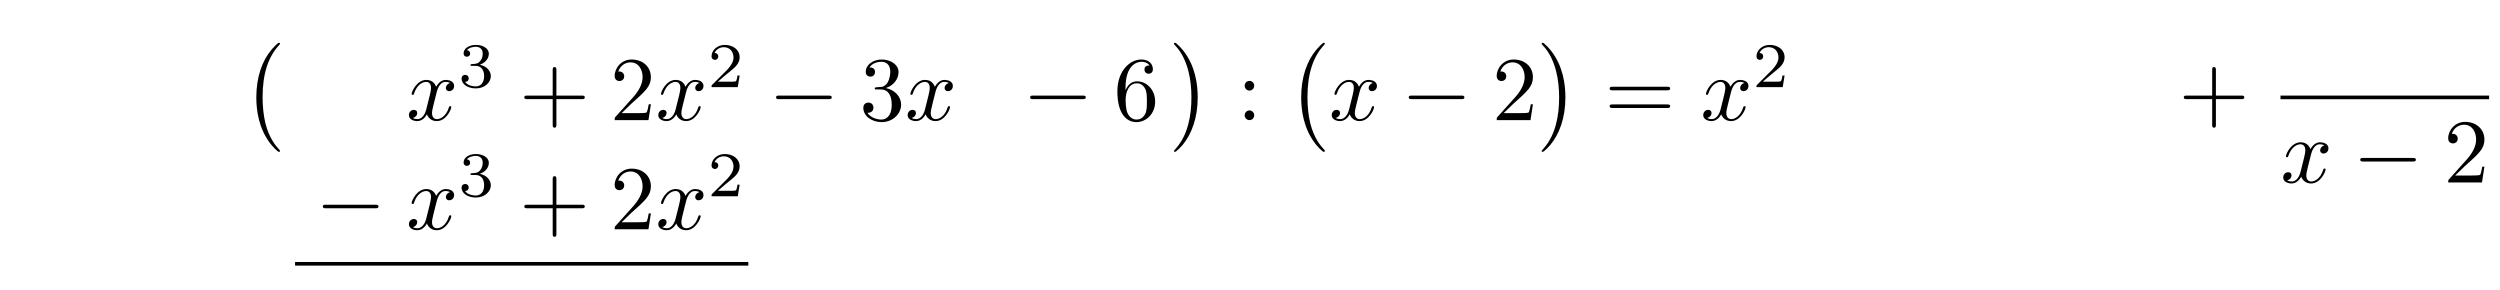
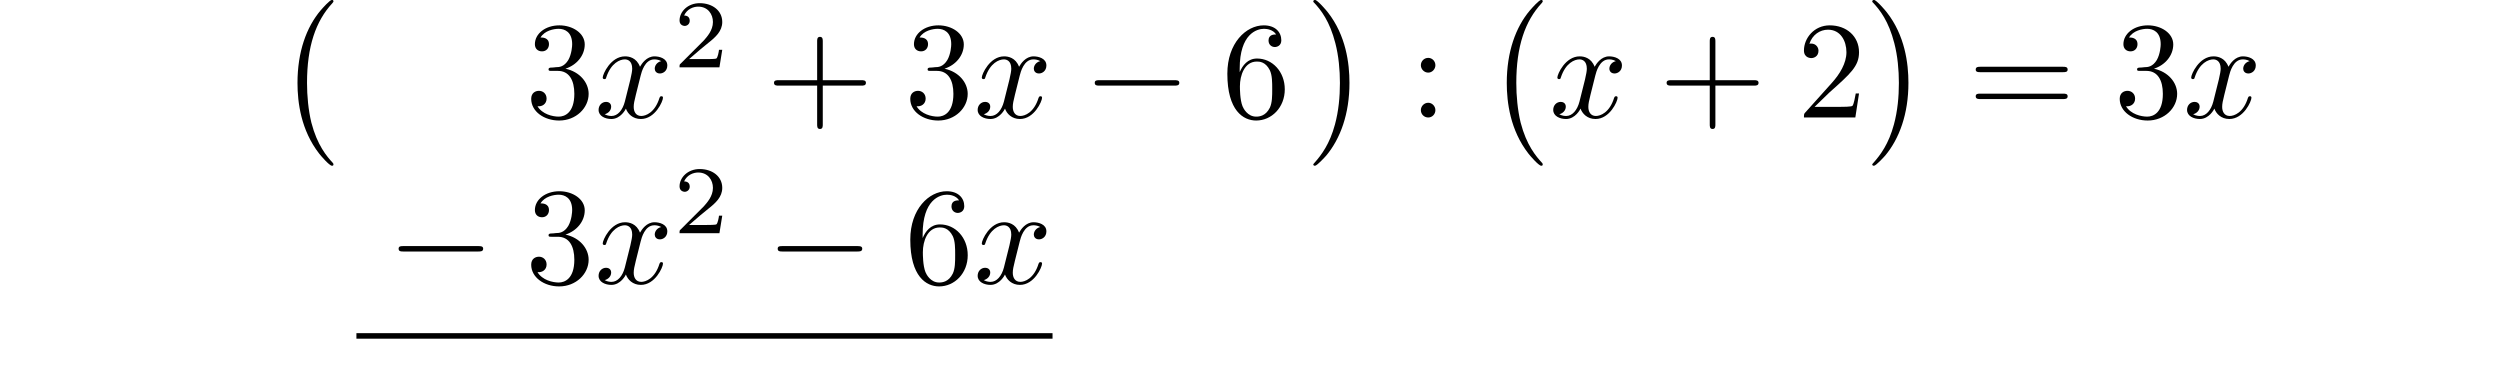
- <svg xmlns="http://www.w3.org/2000/svg" xmlns:xlink="http://www.w3.org/1999/xlink" width="273.904" height="31.691" viewBox="0 0 273.904 31.691">
+ <svg xmlns="http://www.w3.org/2000/svg" xmlns:xlink="http://www.w3.org/1999/xlink" width="180.182" height="26.999" viewBox="0 0 180.182 26.999">
  <defs>
    <g>
      <g id="glyph-0-0">
        <path d="M 4.109 11.453 C 4.109 11.422 4.094 11.391 4.078 11.359 C 3.625 10.875 2.938 10.062 2.516 8.438 C 2.297 7.531 2.203 6.516 2.203 5.578 C 2.203 2.953 2.828 1.125 4.031 -0.172 C 4.109 -0.266 4.109 -0.281 4.109 -0.297 C 4.109 -0.406 4.031 -0.406 4 -0.406 C 3.844 -0.406 3.312 0.203 3.188 0.344 C 2.156 1.562 1.516 3.344 1.516 5.578 C 1.516 6.984 1.766 8.984 3.078 10.672 C 3.172 10.797 3.812 11.547 4 11.547 C 4.031 11.547 4.109 11.547 4.109 11.453 Z M 4.109 11.453 " />
      </g>
      <g id="glyph-0-1">
        <path d="M 3.047 5.578 C 3.047 4.172 2.797 2.156 1.484 0.484 C 1.391 0.359 0.734 -0.406 0.562 -0.406 C 0.516 -0.406 0.438 -0.375 0.438 -0.297 C 0.438 -0.266 0.453 -0.234 0.5 -0.203 C 0.984 0.312 1.625 1.125 2.031 2.719 C 2.266 3.625 2.359 4.641 2.359 5.578 C 2.359 6.578 2.266 7.594 2 8.578 C 1.625 9.969 1.031 10.766 0.531 11.328 C 0.438 11.422 0.438 11.438 0.438 11.453 C 0.438 11.531 0.516 11.547 0.562 11.547 C 0.703 11.547 1.25 10.953 1.375 10.812 C 2.391 9.594 3.047 7.812 3.047 5.578 Z M 3.047 5.578 " />
      </g>
      <g id="glyph-1-0">
+         <path d="M 2.891 -3.516 C 3.703 -3.781 4.281 -4.469 4.281 -5.266 C 4.281 -6.078 3.406 -6.641 2.453 -6.641 C 1.453 -6.641 0.688 -6.047 0.688 -5.281 C 0.688 -4.953 0.906 -4.766 1.203 -4.766 C 1.5 -4.766 1.703 -4.984 1.703 -5.281 C 1.703 -5.766 1.234 -5.766 1.094 -5.766 C 1.391 -6.266 2.047 -6.391 2.406 -6.391 C 2.828 -6.391 3.375 -6.172 3.375 -5.281 C 3.375 -5.156 3.344 -4.578 3.094 -4.141 C 2.797 -3.656 2.453 -3.625 2.203 -3.625 C 2.125 -3.609 1.891 -3.594 1.812 -3.594 C 1.734 -3.578 1.672 -3.562 1.672 -3.469 C 1.672 -3.359 1.734 -3.359 1.906 -3.359 L 2.344 -3.359 C 3.156 -3.359 3.531 -2.688 3.531 -1.703 C 3.531 -0.344 2.844 -0.062 2.406 -0.062 C 1.969 -0.062 1.219 -0.234 0.875 -0.812 C 1.219 -0.766 1.531 -0.984 1.531 -1.359 C 1.531 -1.719 1.266 -1.922 0.984 -1.922 C 0.734 -1.922 0.422 -1.781 0.422 -1.344 C 0.422 -0.438 1.344 0.219 2.438 0.219 C 3.656 0.219 4.562 -0.688 4.562 -1.703 C 4.562 -2.516 3.922 -3.297 2.891 -3.516 Z M 2.891 -3.516 " />
+       </g>
+       <g id="glyph-1-1">
+         <path d="M 4.078 -2.297 L 6.859 -2.297 C 7 -2.297 7.188 -2.297 7.188 -2.5 C 7.188 -2.688 7 -2.688 6.859 -2.688 L 4.078 -2.688 L 4.078 -5.484 C 4.078 -5.625 4.078 -5.812 3.875 -5.812 C 3.672 -5.812 3.672 -5.625 3.672 -5.484 L 3.672 -2.688 L 0.891 -2.688 C 0.75 -2.688 0.562 -2.688 0.562 -2.5 C 0.562 -2.297 0.75 -2.297 0.891 -2.297 L 3.672 -2.297 L 3.672 0.5 C 3.672 0.641 3.672 0.828 3.875 0.828 C 4.078 0.828 4.078 0.641 4.078 0.5 Z M 4.078 -2.297 " />
+       </g>
+       <g id="glyph-1-2">
+         <path d="M 1.312 -3.266 L 1.312 -3.516 C 1.312 -6.031 2.547 -6.391 3.062 -6.391 C 3.297 -6.391 3.719 -6.328 3.938 -5.984 C 3.781 -5.984 3.391 -5.984 3.391 -5.547 C 3.391 -5.234 3.625 -5.078 3.844 -5.078 C 4 -5.078 4.312 -5.172 4.312 -5.562 C 4.312 -6.156 3.875 -6.641 3.047 -6.641 C 1.766 -6.641 0.422 -5.359 0.422 -3.156 C 0.422 -0.484 1.578 0.219 2.5 0.219 C 3.609 0.219 4.562 -0.719 4.562 -2.031 C 4.562 -3.297 3.672 -4.25 2.562 -4.25 C 1.891 -4.25 1.516 -3.75 1.312 -3.266 Z M 2.5 -0.062 C 1.875 -0.062 1.578 -0.656 1.516 -0.812 C 1.328 -1.281 1.328 -2.078 1.328 -2.25 C 1.328 -3.031 1.656 -4.031 2.547 -4.031 C 2.719 -4.031 3.172 -4.031 3.484 -3.406 C 3.656 -3.047 3.656 -2.531 3.656 -2.047 C 3.656 -1.562 3.656 -1.062 3.484 -0.703 C 3.188 -0.109 2.734 -0.062 2.5 -0.062 Z M 2.5 -0.062 " />
+       </g>
+       <g id="glyph-1-3">
+         <path d="M 1.906 -3.766 C 1.906 -4.062 1.672 -4.297 1.391 -4.297 C 1.094 -4.297 0.859 -4.062 0.859 -3.766 C 0.859 -3.484 1.094 -3.234 1.391 -3.234 C 1.672 -3.234 1.906 -3.484 1.906 -3.766 Z M 1.906 -0.531 C 1.906 -0.812 1.672 -1.062 1.391 -1.062 C 1.094 -1.062 0.859 -0.812 0.859 -0.531 C 0.859 -0.234 1.094 0 1.391 0 C 1.672 0 1.906 -0.234 1.906 -0.531 Z M 1.906 -0.531 " />
+       </g>
+       <g id="glyph-1-4">
+         <path d="M 1.266 -0.766 L 2.328 -1.797 C 3.875 -3.172 4.469 -3.703 4.469 -4.703 C 4.469 -5.844 3.578 -6.641 2.359 -6.641 C 1.234 -6.641 0.5 -5.719 0.5 -4.828 C 0.5 -4.281 1 -4.281 1.031 -4.281 C 1.203 -4.281 1.547 -4.391 1.547 -4.812 C 1.547 -5.062 1.359 -5.328 1.016 -5.328 C 0.938 -5.328 0.922 -5.328 0.891 -5.312 C 1.109 -5.969 1.656 -6.328 2.234 -6.328 C 3.141 -6.328 3.562 -5.516 3.562 -4.703 C 3.562 -3.906 3.078 -3.125 2.516 -2.5 L 0.609 -0.375 C 0.5 -0.266 0.5 -0.234 0.5 0 L 4.203 0 L 4.469 -1.734 L 4.234 -1.734 C 4.172 -1.438 4.109 -1 4 -0.844 C 3.938 -0.766 3.281 -0.766 3.062 -0.766 Z M 1.266 -0.766 " />
+       </g>
+       <g id="glyph-1-5">
+         <path d="M 6.844 -3.266 C 7 -3.266 7.188 -3.266 7.188 -3.453 C 7.188 -3.656 7 -3.656 6.859 -3.656 L 0.891 -3.656 C 0.75 -3.656 0.562 -3.656 0.562 -3.453 C 0.562 -3.266 0.75 -3.266 0.891 -3.266 Z M 6.859 -1.328 C 7 -1.328 7.188 -1.328 7.188 -1.531 C 7.188 -1.719 7 -1.719 6.844 -1.719 L 0.891 -1.719 C 0.75 -1.719 0.562 -1.719 0.562 -1.531 C 0.562 -1.328 0.75 -1.328 0.891 -1.328 Z M 6.859 -1.328 " />
+       </g>
+       <g id="glyph-2-0">
        <path d="M 3.328 -3.016 C 3.391 -3.266 3.625 -4.188 4.312 -4.188 C 4.359 -4.188 4.609 -4.188 4.812 -4.062 C 4.531 -4 4.344 -3.766 4.344 -3.516 C 4.344 -3.359 4.453 -3.172 4.719 -3.172 C 4.938 -3.172 5.25 -3.344 5.25 -3.75 C 5.25 -4.266 4.672 -4.406 4.328 -4.406 C 3.75 -4.406 3.406 -3.875 3.281 -3.656 C 3.031 -4.312 2.5 -4.406 2.203 -4.406 C 1.172 -4.406 0.594 -3.125 0.594 -2.875 C 0.594 -2.766 0.703 -2.766 0.719 -2.766 C 0.797 -2.766 0.828 -2.797 0.844 -2.875 C 1.188 -3.938 1.844 -4.188 2.188 -4.188 C 2.375 -4.188 2.719 -4.094 2.719 -3.516 C 2.719 -3.203 2.547 -2.547 2.188 -1.141 C 2.031 -0.531 1.672 -0.109 1.234 -0.109 C 1.172 -0.109 0.953 -0.109 0.734 -0.234 C 0.984 -0.297 1.203 -0.5 1.203 -0.781 C 1.203 -1.047 0.984 -1.125 0.844 -1.125 C 0.531 -1.125 0.297 -0.875 0.297 -0.547 C 0.297 -0.094 0.781 0.109 1.219 0.109 C 1.891 0.109 2.25 -0.594 2.266 -0.641 C 2.391 -0.281 2.75 0.109 3.344 0.109 C 4.375 0.109 4.938 -1.172 4.938 -1.422 C 4.938 -1.531 4.859 -1.531 4.828 -1.531 C 4.734 -1.531 4.719 -1.484 4.688 -1.422 C 4.359 -0.344 3.688 -0.109 3.375 -0.109 C 2.984 -0.109 2.828 -0.422 2.828 -0.766 C 2.828 -0.984 2.875 -1.203 2.984 -1.641 Z M 3.328 -3.016 " />
      </g>
-       <g id="glyph-2-0">
-         <path d="M 1.906 -2.328 C 2.453 -2.328 2.844 -1.953 2.844 -1.203 C 2.844 -0.344 2.328 -0.078 1.938 -0.078 C 1.656 -0.078 1.031 -0.156 0.75 -0.578 C 1.078 -0.578 1.156 -0.812 1.156 -0.969 C 1.156 -1.188 0.984 -1.344 0.766 -1.344 C 0.578 -1.344 0.375 -1.219 0.375 -0.938 C 0.375 -0.281 1.094 0.141 1.938 0.141 C 2.906 0.141 3.578 -0.516 3.578 -1.203 C 3.578 -1.75 3.141 -2.297 2.375 -2.453 C 3.094 -2.719 3.359 -3.234 3.359 -3.672 C 3.359 -4.219 2.734 -4.625 1.953 -4.625 C 1.188 -4.625 0.594 -4.25 0.594 -3.688 C 0.594 -3.453 0.75 -3.328 0.953 -3.328 C 1.172 -3.328 1.312 -3.484 1.312 -3.672 C 1.312 -3.875 1.172 -4.031 0.953 -4.047 C 1.203 -4.344 1.672 -4.422 1.938 -4.422 C 2.25 -4.422 2.688 -4.266 2.688 -3.672 C 2.688 -3.375 2.594 -3.047 2.406 -2.844 C 2.188 -2.578 1.984 -2.562 1.641 -2.531 C 1.469 -2.516 1.453 -2.516 1.422 -2.516 C 1.406 -2.516 1.344 -2.5 1.344 -2.422 C 1.344 -2.328 1.406 -2.328 1.531 -2.328 Z M 1.906 -2.328 " />
-       </g>
-       <g id="glyph-2-1">
+       <g id="glyph-3-0">
        <path d="M 3.516 -1.266 L 3.281 -1.266 C 3.266 -1.109 3.188 -0.703 3.094 -0.641 C 3.047 -0.594 2.516 -0.594 2.406 -0.594 L 1.125 -0.594 C 1.859 -1.234 2.109 -1.438 2.516 -1.766 C 3.031 -2.172 3.516 -2.609 3.516 -3.266 C 3.516 -4.109 2.781 -4.625 1.891 -4.625 C 1.031 -4.625 0.438 -4.016 0.438 -3.375 C 0.438 -3.031 0.734 -2.984 0.812 -2.984 C 0.969 -2.984 1.172 -3.109 1.172 -3.359 C 1.172 -3.484 1.125 -3.734 0.766 -3.734 C 0.984 -4.219 1.453 -4.375 1.781 -4.375 C 2.484 -4.375 2.844 -3.828 2.844 -3.266 C 2.844 -2.656 2.406 -2.188 2.188 -1.938 L 0.516 -0.266 C 0.438 -0.203 0.438 -0.188 0.438 0 L 3.312 0 Z M 3.516 -1.266 " />
-       </g>
-       <g id="glyph-3-0">
-         <path d="M 4.078 -2.297 L 6.859 -2.297 C 7 -2.297 7.188 -2.297 7.188 -2.5 C 7.188 -2.688 7 -2.688 6.859 -2.688 L 4.078 -2.688 L 4.078 -5.484 C 4.078 -5.625 4.078 -5.812 3.875 -5.812 C 3.672 -5.812 3.672 -5.625 3.672 -5.484 L 3.672 -2.688 L 0.891 -2.688 C 0.75 -2.688 0.562 -2.688 0.562 -2.5 C 0.562 -2.297 0.75 -2.297 0.891 -2.297 L 3.672 -2.297 L 3.672 0.5 C 3.672 0.641 3.672 0.828 3.875 0.828 C 4.078 0.828 4.078 0.641 4.078 0.5 Z M 4.078 -2.297 " />
-       </g>
-       <g id="glyph-3-1">
-         <path d="M 1.266 -0.766 L 2.328 -1.797 C 3.875 -3.172 4.469 -3.703 4.469 -4.703 C 4.469 -5.844 3.578 -6.641 2.359 -6.641 C 1.234 -6.641 0.5 -5.719 0.5 -4.828 C 0.5 -4.281 1 -4.281 1.031 -4.281 C 1.203 -4.281 1.547 -4.391 1.547 -4.812 C 1.547 -5.062 1.359 -5.328 1.016 -5.328 C 0.938 -5.328 0.922 -5.328 0.891 -5.312 C 1.109 -5.969 1.656 -6.328 2.234 -6.328 C 3.141 -6.328 3.562 -5.516 3.562 -4.703 C 3.562 -3.906 3.078 -3.125 2.516 -2.5 L 0.609 -0.375 C 0.5 -0.266 0.5 -0.234 0.5 0 L 4.203 0 L 4.469 -1.734 L 4.234 -1.734 C 4.172 -1.438 4.109 -1 4 -0.844 C 3.938 -0.766 3.281 -0.766 3.062 -0.766 Z M 1.266 -0.766 " />
-       </g>
-       <g id="glyph-3-2">
-         <path d="M 2.891 -3.516 C 3.703 -3.781 4.281 -4.469 4.281 -5.266 C 4.281 -6.078 3.406 -6.641 2.453 -6.641 C 1.453 -6.641 0.688 -6.047 0.688 -5.281 C 0.688 -4.953 0.906 -4.766 1.203 -4.766 C 1.5 -4.766 1.703 -4.984 1.703 -5.281 C 1.703 -5.766 1.234 -5.766 1.094 -5.766 C 1.391 -6.266 2.047 -6.391 2.406 -6.391 C 2.828 -6.391 3.375 -6.172 3.375 -5.281 C 3.375 -5.156 3.344 -4.578 3.094 -4.141 C 2.797 -3.656 2.453 -3.625 2.203 -3.625 C 2.125 -3.609 1.891 -3.594 1.812 -3.594 C 1.734 -3.578 1.672 -3.562 1.672 -3.469 C 1.672 -3.359 1.734 -3.359 1.906 -3.359 L 2.344 -3.359 C 3.156 -3.359 3.531 -2.688 3.531 -1.703 C 3.531 -0.344 2.844 -0.062 2.406 -0.062 C 1.969 -0.062 1.219 -0.234 0.875 -0.812 C 1.219 -0.766 1.531 -0.984 1.531 -1.359 C 1.531 -1.719 1.266 -1.922 0.984 -1.922 C 0.734 -1.922 0.422 -1.781 0.422 -1.344 C 0.422 -0.438 1.344 0.219 2.438 0.219 C 3.656 0.219 4.562 -0.688 4.562 -1.703 C 4.562 -2.516 3.922 -3.297 2.891 -3.516 Z M 2.891 -3.516 " />
-       </g>
-       <g id="glyph-3-3">
-         <path d="M 1.312 -3.266 L 1.312 -3.516 C 1.312 -6.031 2.547 -6.391 3.062 -6.391 C 3.297 -6.391 3.719 -6.328 3.938 -5.984 C 3.781 -5.984 3.391 -5.984 3.391 -5.547 C 3.391 -5.234 3.625 -5.078 3.844 -5.078 C 4 -5.078 4.312 -5.172 4.312 -5.562 C 4.312 -6.156 3.875 -6.641 3.047 -6.641 C 1.766 -6.641 0.422 -5.359 0.422 -3.156 C 0.422 -0.484 1.578 0.219 2.5 0.219 C 3.609 0.219 4.562 -0.719 4.562 -2.031 C 4.562 -3.297 3.672 -4.25 2.562 -4.25 C 1.891 -4.25 1.516 -3.75 1.312 -3.266 Z M 2.5 -0.062 C 1.875 -0.062 1.578 -0.656 1.516 -0.812 C 1.328 -1.281 1.328 -2.078 1.328 -2.25 C 1.328 -3.031 1.656 -4.031 2.547 -4.031 C 2.719 -4.031 3.172 -4.031 3.484 -3.406 C 3.656 -3.047 3.656 -2.531 3.656 -2.047 C 3.656 -1.562 3.656 -1.062 3.484 -0.703 C 3.188 -0.109 2.734 -0.062 2.5 -0.062 Z M 2.5 -0.062 " />
-       </g>
-       <g id="glyph-3-4">
-         <path d="M 1.906 -3.766 C 1.906 -4.062 1.672 -4.297 1.391 -4.297 C 1.094 -4.297 0.859 -4.062 0.859 -3.766 C 0.859 -3.484 1.094 -3.234 1.391 -3.234 C 1.672 -3.234 1.906 -3.484 1.906 -3.766 Z M 1.906 -0.531 C 1.906 -0.812 1.672 -1.062 1.391 -1.062 C 1.094 -1.062 0.859 -0.812 0.859 -0.531 C 0.859 -0.234 1.094 0 1.391 0 C 1.672 0 1.906 -0.234 1.906 -0.531 Z M 1.906 -0.531 " />
-       </g>
-       <g id="glyph-3-5">
-         <path d="M 6.844 -3.266 C 7 -3.266 7.188 -3.266 7.188 -3.453 C 7.188 -3.656 7 -3.656 6.859 -3.656 L 0.891 -3.656 C 0.75 -3.656 0.562 -3.656 0.562 -3.453 C 0.562 -3.266 0.75 -3.266 0.891 -3.266 Z M 6.859 -1.328 C 7 -1.328 7.188 -1.328 7.188 -1.531 C 7.188 -1.719 7 -1.719 6.844 -1.719 L 0.891 -1.719 C 0.75 -1.719 0.562 -1.719 0.562 -1.531 C 0.562 -1.328 0.75 -1.328 0.891 -1.328 Z M 6.859 -1.328 " />
      </g>
      <g id="glyph-4-0">
        <path d="M 6.562 -2.297 C 6.734 -2.297 6.922 -2.297 6.922 -2.5 C 6.922 -2.688 6.734 -2.688 6.562 -2.688 L 1.172 -2.688 C 1 -2.688 0.828 -2.688 0.828 -2.5 C 0.828 -2.297 1 -2.297 1.172 -2.297 Z M 6.562 -2.297 " />
      </g>
    </g>
  </defs>
  <g fill="rgb(0%, 0%, 0%)" fill-opacity="1">
-     <use xlink:href="#glyph-0-0" x="26.567" y="5.091" />
+     <use xlink:href="#glyph-0-0" x="19.925" y="0.399" />
  </g>
  <g fill="rgb(0%, 0%, 0%)" fill-opacity="1">
-     <use xlink:href="#glyph-1-0" x="44.505" y="13.16" />
+     <use xlink:href="#glyph-1-0" x="37.863" y="8.468" />
  </g>
  <g fill="rgb(0%, 0%, 0%)" fill-opacity="1">
-     <use xlink:href="#glyph-2-0" x="50.199" y="9.545" />
+     <use xlink:href="#glyph-2-0" x="42.845" y="8.468" />
  </g>
  <g fill="rgb(0%, 0%, 0%)" fill-opacity="1">
-     <use xlink:href="#glyph-3-0" x="56.882" y="13.16" />
+     <use xlink:href="#glyph-3-0" x="48.539" y="4.853" />
  </g>
  <g fill="rgb(0%, 0%, 0%)" fill-opacity="1">
-     <use xlink:href="#glyph-3-1" x="66.843" y="13.16" />
+     <use xlink:href="#glyph-1-1" x="55.222" y="8.468" />
  </g>
  <g fill="rgb(0%, 0%, 0%)" fill-opacity="1">
-     <use xlink:href="#glyph-1-0" x="71.826" y="13.16" />
+     <use xlink:href="#glyph-1-0" x="65.183" y="8.468" />
  </g>
  <g fill="rgb(0%, 0%, 0%)" fill-opacity="1">
-     <use xlink:href="#glyph-2-1" x="77.52" y="9.545" />
+     <use xlink:href="#glyph-2-0" x="70.166" y="8.468" />
  </g>
  <g fill="rgb(0%, 0%, 0%)" fill-opacity="1">
-     <use xlink:href="#glyph-4-0" x="84.203" y="13.16" />
+     <use xlink:href="#glyph-4-0" x="78.074" y="8.468" />
  </g>
  <g fill="rgb(0%, 0%, 0%)" fill-opacity="1">
-     <use xlink:href="#glyph-3-2" x="94.166" y="13.16" />
+     <use xlink:href="#glyph-1-2" x="88.036" y="8.468" />
  </g>
  <g fill="rgb(0%, 0%, 0%)" fill-opacity="1">
-     <use xlink:href="#glyph-1-0" x="99.147" y="13.16" />
+     <use xlink:href="#glyph-0-1" x="94.213" y="0.399" />
  </g>
  <g fill="rgb(0%, 0%, 0%)" fill-opacity="1">
-     <use xlink:href="#glyph-4-0" x="112.036" y="13.16" />
+     <use xlink:href="#glyph-1-3" x="101.547" y="8.468" />
  </g>
  <g fill="rgb(0%, 0%, 0%)" fill-opacity="1">
-     <use xlink:href="#glyph-3-3" x="121.999" y="13.16" />
+     <use xlink:href="#glyph-0-0" x="107.081" y="0.399" />
  </g>
  <g fill="rgb(0%, 0%, 0%)" fill-opacity="1">
-     <use xlink:href="#glyph-0-1" x="128.176" y="5.091" />
+     <use xlink:href="#glyph-2-0" x="111.648" y="8.468" />
  </g>
  <g fill="rgb(0%, 0%, 0%)" fill-opacity="1">
-     <use xlink:href="#glyph-3-4" x="135.509" y="13.16" />
+     <use xlink:href="#glyph-1-1" x="119.555" y="8.468" />
  </g>
  <g fill="rgb(0%, 0%, 0%)" fill-opacity="1">
-     <use xlink:href="#glyph-0-0" x="141.044" y="5.091" />
+     <use xlink:href="#glyph-1-4" x="129.516" y="8.468" />
  </g>
  <g fill="rgb(0%, 0%, 0%)" fill-opacity="1">
-     <use xlink:href="#glyph-1-0" x="145.61" y="13.16" />
+     <use xlink:href="#glyph-0-1" x="134.499" y="0.399" />
  </g>
  <g fill="rgb(0%, 0%, 0%)" fill-opacity="1">
-     <use xlink:href="#glyph-4-0" x="153.518" y="13.16" />
+     <use xlink:href="#glyph-1-5" x="141.833" y="8.468" />
  </g>
  <g fill="rgb(0%, 0%, 0%)" fill-opacity="1">
-     <use xlink:href="#glyph-3-1" x="163.481" y="13.16" />
+     <use xlink:href="#glyph-1-0" x="152.352" y="8.468" />
  </g>
  <g fill="rgb(0%, 0%, 0%)" fill-opacity="1">
-     <use xlink:href="#glyph-0-1" x="168.462" y="5.091" />
+     <use xlink:href="#glyph-2-0" x="157.33" y="8.468" />
  </g>
  <g fill="rgb(0%, 0%, 0%)" fill-opacity="1">
-     <use xlink:href="#glyph-3-5" x="175.796" y="13.16" />
+     <use xlink:href="#glyph-4-0" x="27.901" y="20.424" />
  </g>
  <g fill="rgb(0%, 0%, 0%)" fill-opacity="1">
-     <use xlink:href="#glyph-1-0" x="186.312" y="13.16" />
+     <use xlink:href="#glyph-1-0" x="37.863" y="20.424" />
  </g>
  <g fill="rgb(0%, 0%, 0%)" fill-opacity="1">
-     <use xlink:href="#glyph-2-1" x="192.006" y="9.545" />
+     <use xlink:href="#glyph-2-0" x="42.845" y="20.424" />
  </g>
  <g fill="rgb(0%, 0%, 0%)" fill-opacity="1">
-     <use xlink:href="#glyph-3-0" x="238.699" y="13.16" />
-   </g>
-   <path fill="none" stroke-width="0.398" stroke-linecap="butt" stroke-linejoin="miter" stroke="rgb(0%, 0%, 0%)" stroke-opacity="1" stroke-miterlimit="10" d="M -0.002 -0.002 L 22.854 -0.002 " transform="matrix(1, 0, 0, -1, 249.857, 10.67)" />
-   <g fill="rgb(0%, 0%, 0%)" fill-opacity="1">
-     <use xlink:href="#glyph-1-0" x="249.857" y="19.994" />
+     <use xlink:href="#glyph-3-0" x="48.539" y="16.808" />
  </g>
  <g fill="rgb(0%, 0%, 0%)" fill-opacity="1">
-     <use xlink:href="#glyph-4-0" x="257.765" y="19.994" />
+     <use xlink:href="#glyph-4-0" x="55.222" y="20.424" />
  </g>
  <g fill="rgb(0%, 0%, 0%)" fill-opacity="1">
-     <use xlink:href="#glyph-3-1" x="267.727" y="19.994" />
+     <use xlink:href="#glyph-1-2" x="65.185" y="20.424" />
  </g>
  <g fill="rgb(0%, 0%, 0%)" fill-opacity="1">
-     <use xlink:href="#glyph-4-0" x="34.543" y="25.116" />
+     <use xlink:href="#glyph-2-0" x="70.166" y="20.424" />
  </g>
-   <g fill="rgb(0%, 0%, 0%)" fill-opacity="1">
-     <use xlink:href="#glyph-1-0" x="44.505" y="25.116" />
-   </g>
-   <g fill="rgb(0%, 0%, 0%)" fill-opacity="1">
-     <use xlink:href="#glyph-2-0" x="50.199" y="21.5" />
-   </g>
-   <g fill="rgb(0%, 0%, 0%)" fill-opacity="1">
-     <use xlink:href="#glyph-3-0" x="56.882" y="25.116" />
-   </g>
-   <g fill="rgb(0%, 0%, 0%)" fill-opacity="1">
-     <use xlink:href="#glyph-3-1" x="66.843" y="25.116" />
-   </g>
-   <g fill="rgb(0%, 0%, 0%)" fill-opacity="1">
-     <use xlink:href="#glyph-1-0" x="71.826" y="25.116" />
-   </g>
-   <g fill="rgb(0%, 0%, 0%)" fill-opacity="1">
-     <use xlink:href="#glyph-2-1" x="77.52" y="21.5" />
-   </g>
-   <path fill="none" stroke-width="0.398" stroke-linecap="butt" stroke-linejoin="miter" stroke="rgb(0%, 0%, 0%)" stroke-opacity="1" stroke-miterlimit="10" d="M -0.001 -0.001 L 49.659 -0.001 " transform="matrix(1, 0, 0, -1, 32.329, 28.901)" />
+   <path fill="none" stroke-width="0.398" stroke-linecap="butt" stroke-linejoin="miter" stroke="rgb(0%, 0%, 0%)" stroke-opacity="1" stroke-miterlimit="10" d="M 0.001 -0.002 L 50.172 -0.002 " transform="matrix(1, 0, 0, -1, 25.687, 24.209)" />
</svg>
